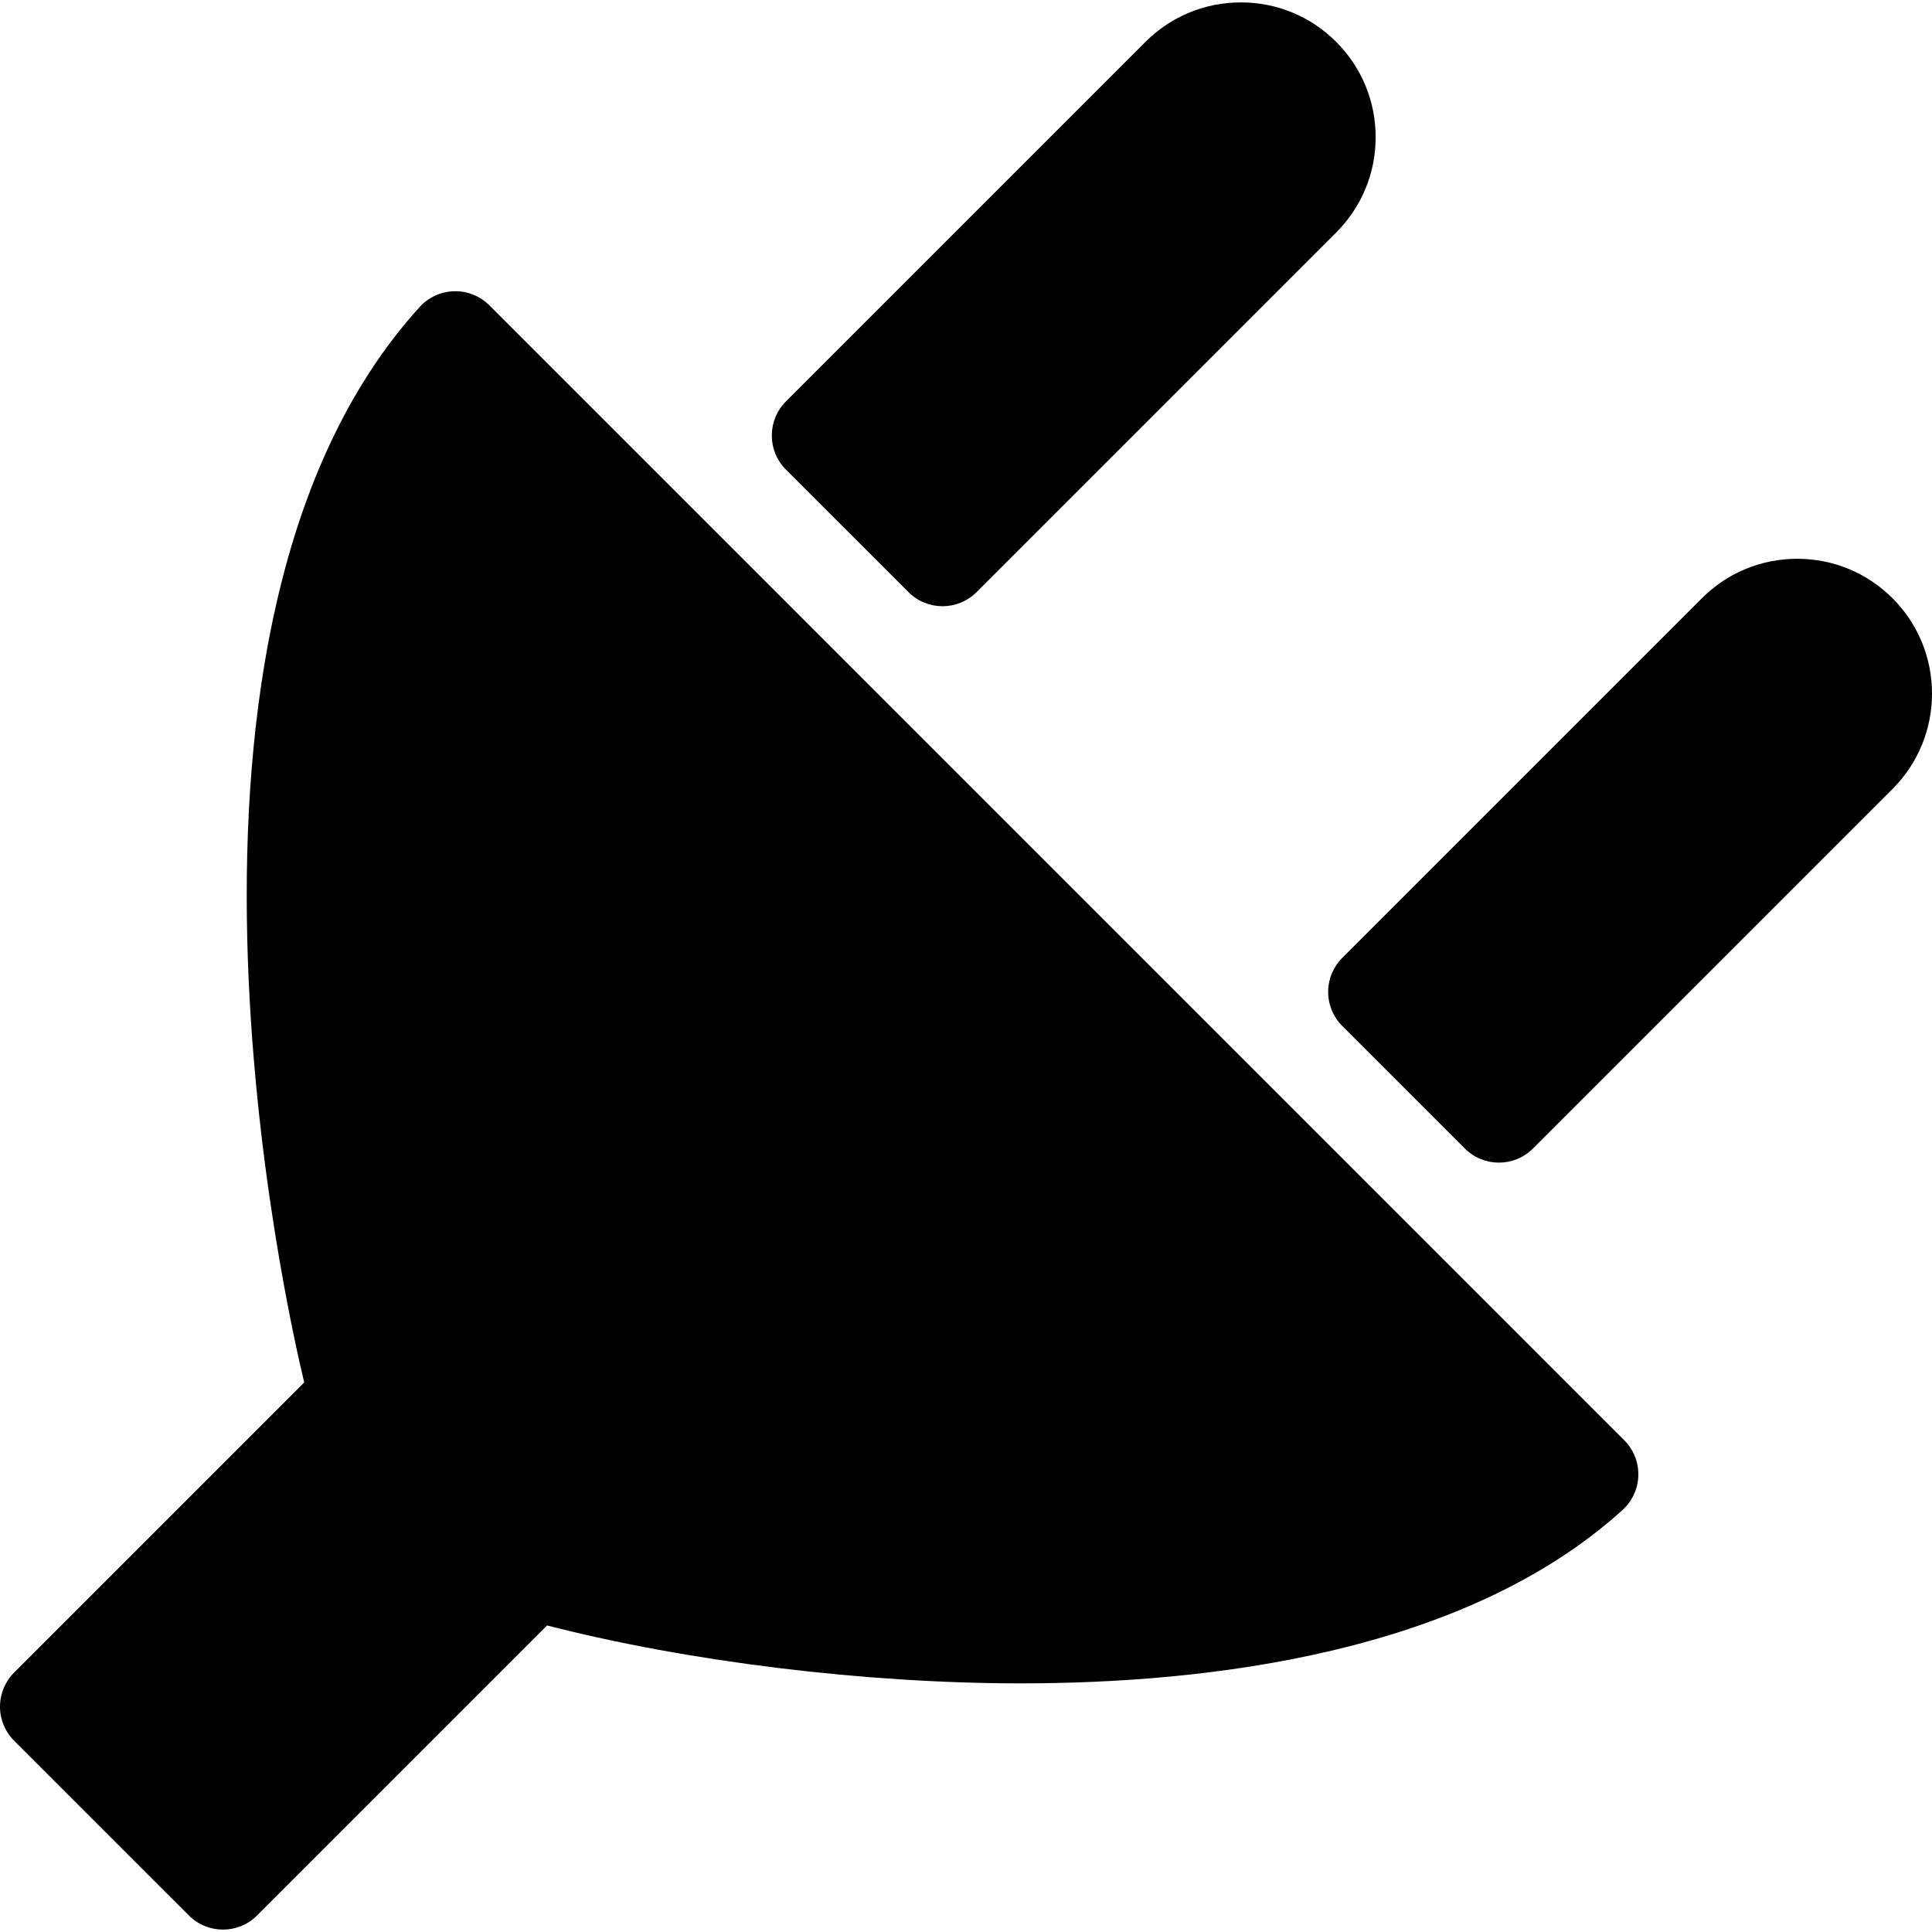
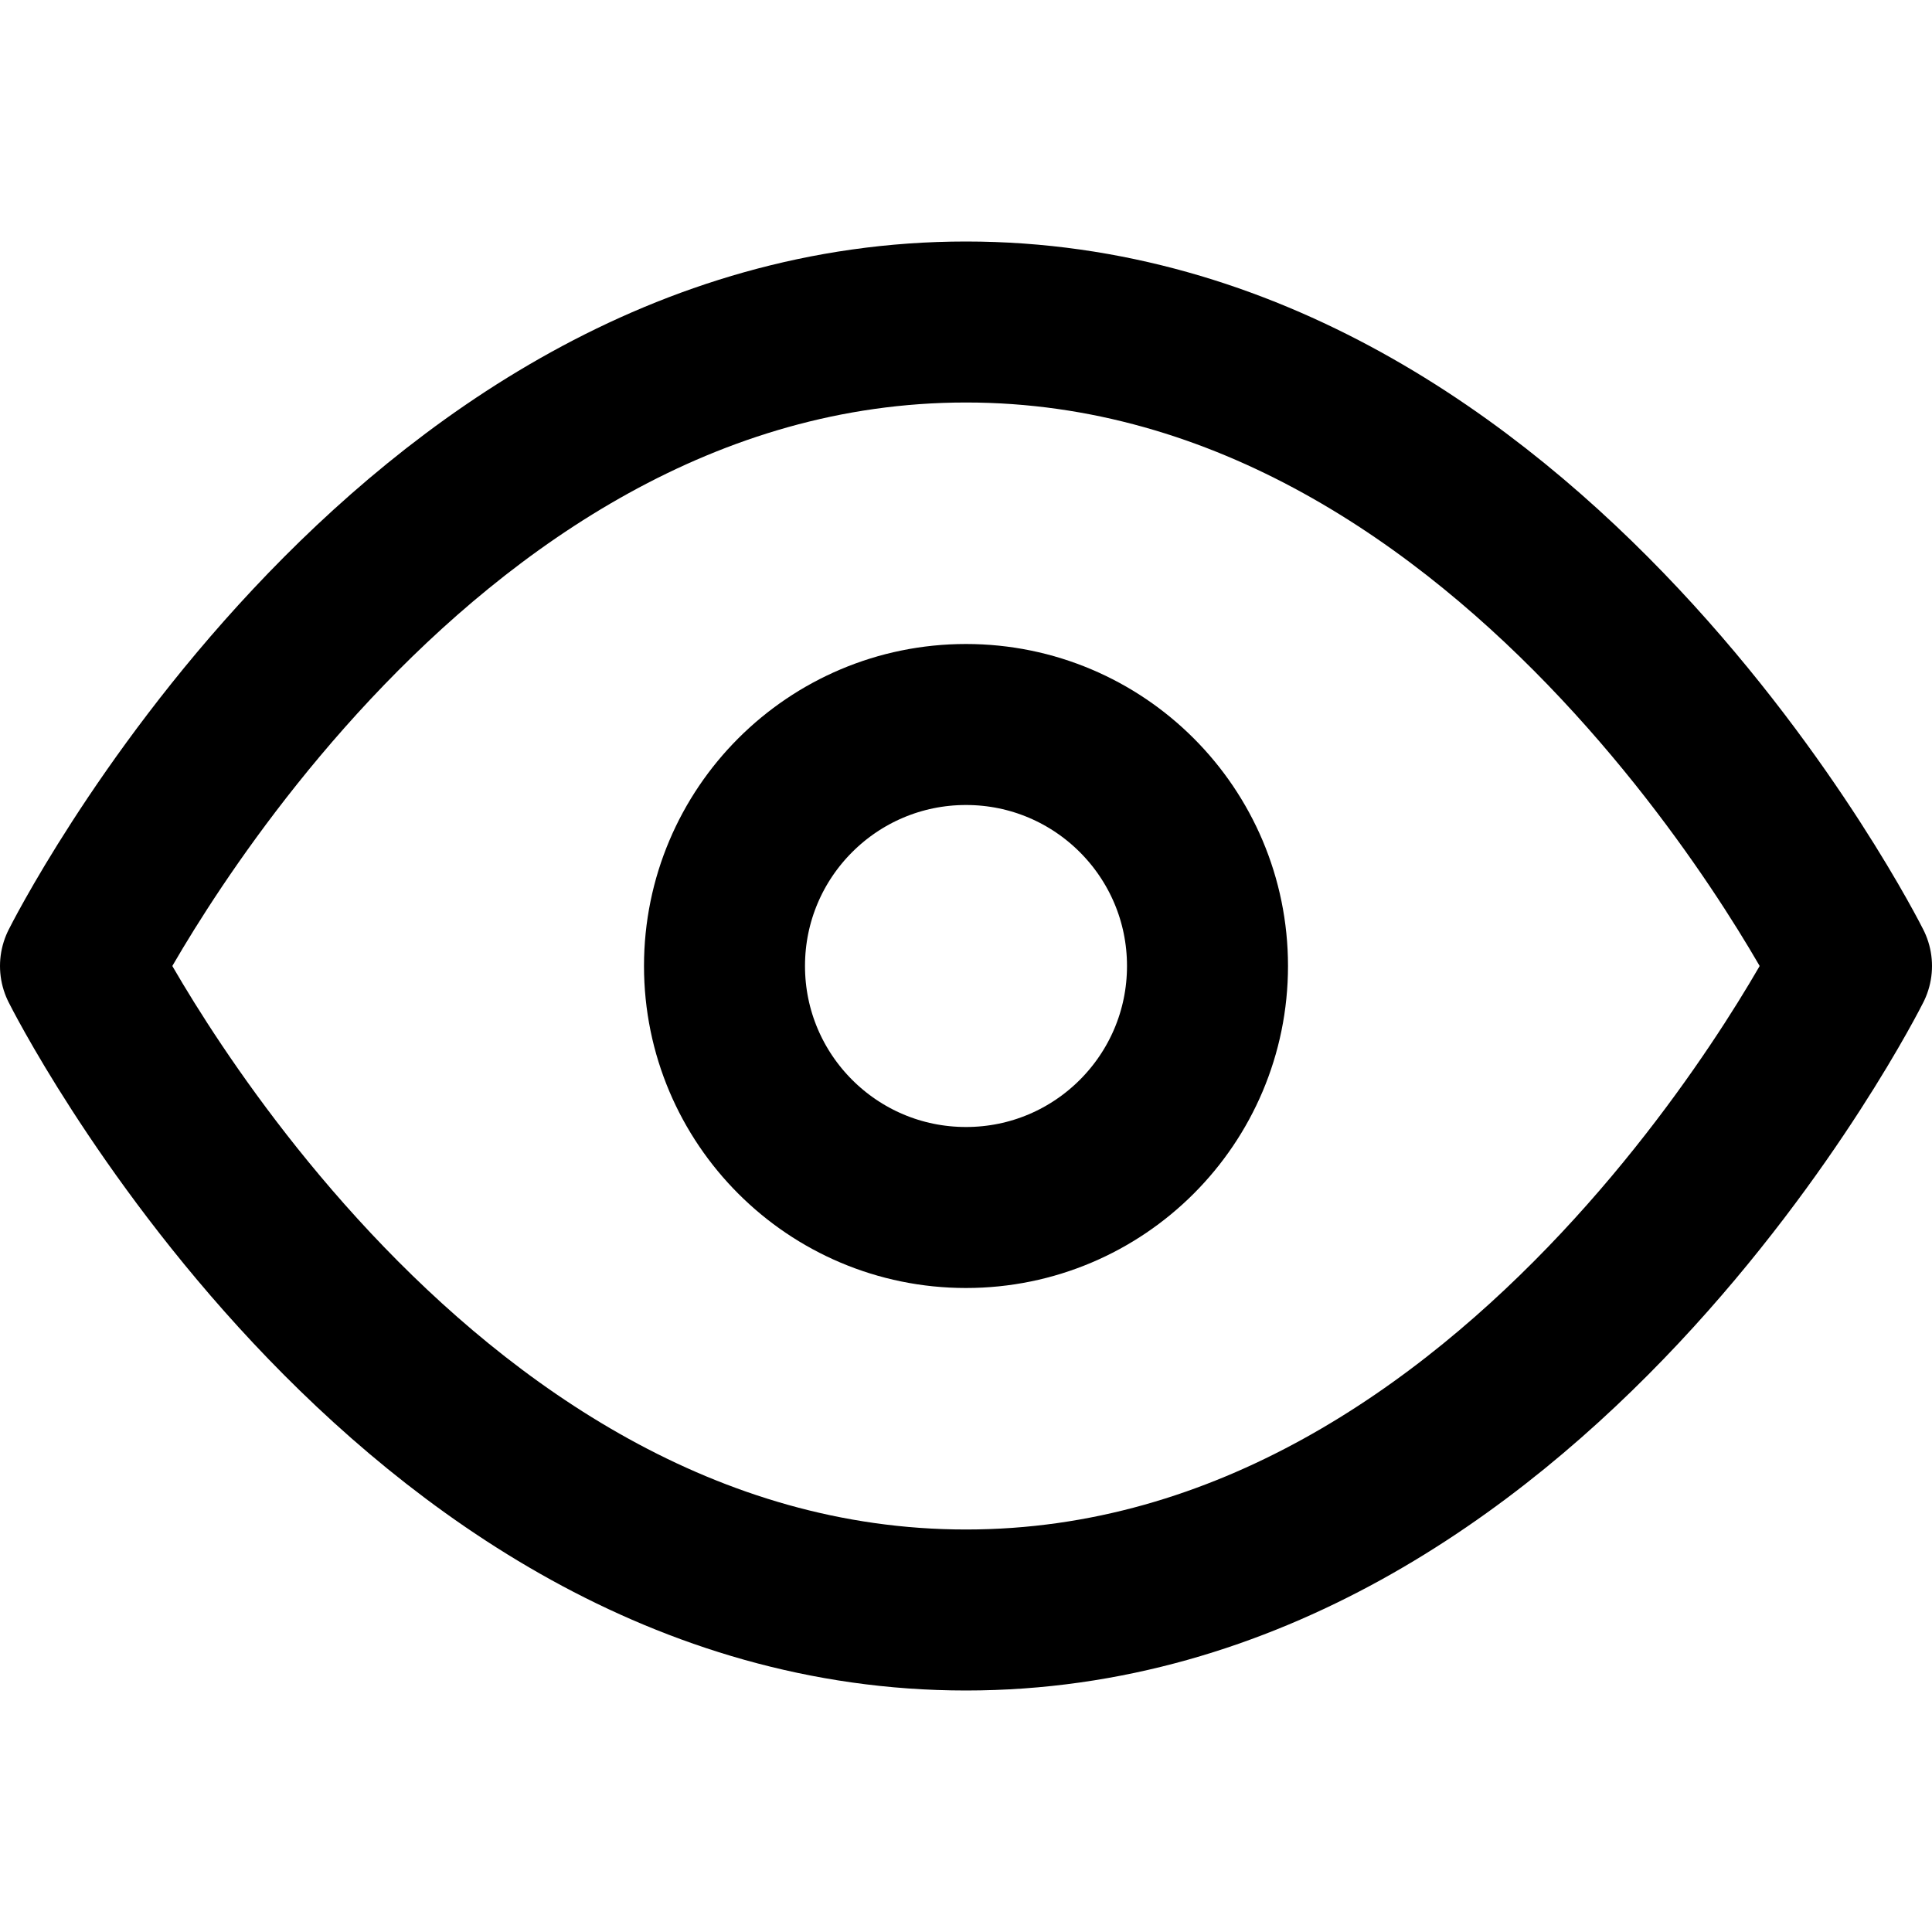
- <svg xmlns="http://www.w3.org/2000/svg" version="1.1" id="Capa_1" x="0px" y="0px" width="99.012px" height="99.012px" viewBox="0 0 99.012 99.012" style="enable-background:new 0 0 99.012 99.012;" xml:space="preserve">
-   <g>
-     <g>
-       <path d="M25.08,15.648c-0.478-0.478-1.135-0.742-1.805-0.723c-0.675,0.017-1.314,0.309-1.768,0.808    c-14.829,16.325-6.762,51.623-5.916,55.115L0.723,85.717C0.26,86.18,0,86.808,0,87.463c0,0.654,0.26,1.283,0.723,1.746    l8.958,8.957c0.482,0.48,1.114,0.723,1.746,0.723c0.631,0,1.264-0.24,1.745-0.723l14.865-14.864    c7.237,1.859,16.289,2.968,24.28,2.968c9.599,0,22.739-1.543,30.836-8.886c0.5-0.454,0.793-1.093,0.809-1.769    c0.018-0.676-0.245-1.328-0.723-1.805L25.08,15.648z" />
-       <path d="M46.557,30.345c0.482,0.482,1.114,0.723,1.746,0.723c0.632,0,1.264-0.241,1.746-0.724l18.428-18.428    c1.305-1.305,2.023-3.04,2.023-4.885c0-1.846-0.719-3.582-2.023-4.886c-1.305-1.305-3.039-2.022-4.885-2.022    c-1.845,0-3.581,0.718-4.887,2.022L40.277,20.574c-0.964,0.964-0.964,2.527,0,3.492L46.557,30.345z" />
-       <path d="M96.99,30.661c-1.305-1.305-3.039-2.024-4.885-2.024c-1.847,0-3.582,0.718-4.886,2.023L68.79,49.089    c-0.464,0.463-0.724,1.091-0.724,1.746s0.26,1.282,0.724,1.746l6.28,6.278c0.481,0.482,1.113,0.724,1.746,0.724    c0.631,0,1.264-0.241,1.746-0.724l18.43-18.429C99.686,37.735,99.686,33.353,96.99,30.661z" />
-     </g>
-   </g>
-   <g>
- </g>
-   <g>
- </g>
-   <g>
- </g>
-   <g>
- </g>
-   <g>
- </g>
-   <g>
- </g>
-   <g>
- </g>
-   <g>
- </g>
-   <g>
- </g>
-   <g>
- </g>
-   <g>
- </g>
-   <g>
- </g>
-   <g>
- </g>
-   <g>
- </g>
-   <g>
- </g>
+ <svg xmlns="http://www.w3.org/2000/svg" width="24" height="24" viewBox="0 0 24 24" fill="none" stroke="currentColor" stroke-width="2" stroke-linecap="round" stroke-linejoin="round" class="feather feather-eye">
+   <path d="M1 12s4-8 11-8 11 8 11 8-4 8-11 8-11-8-11-8z" />
+   <circle cx="12" cy="12" r="3" />
</svg>
